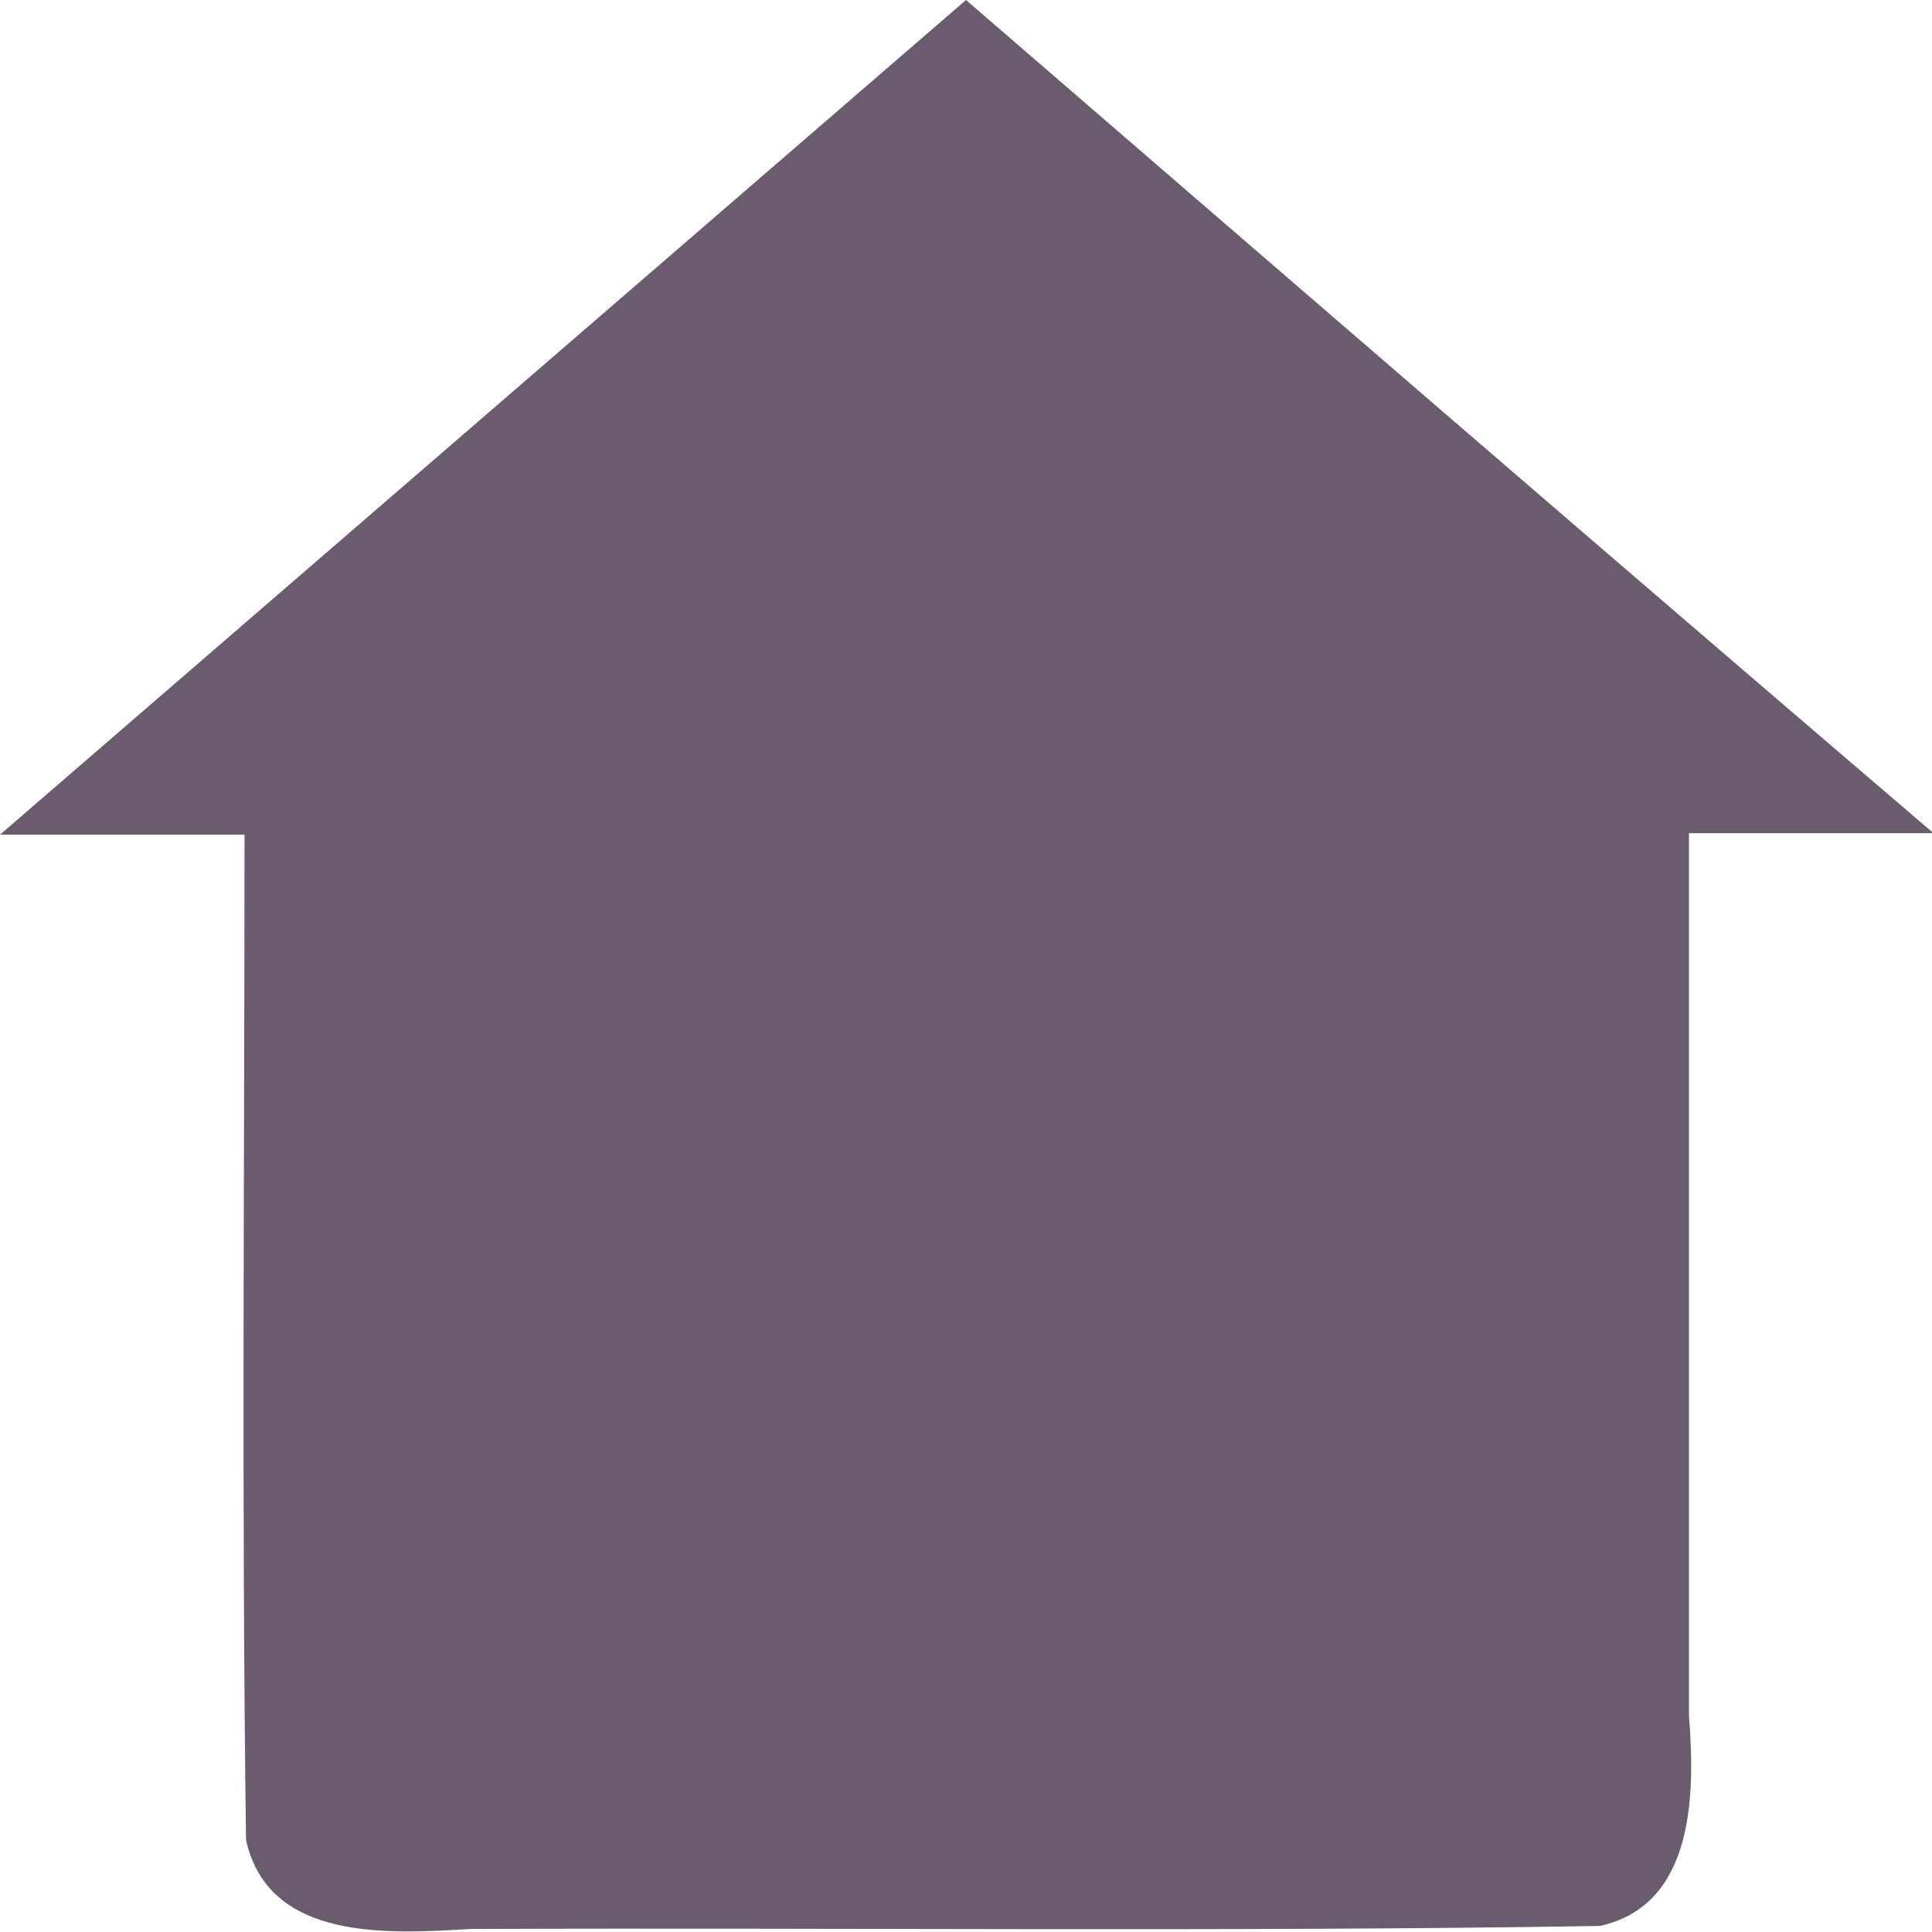
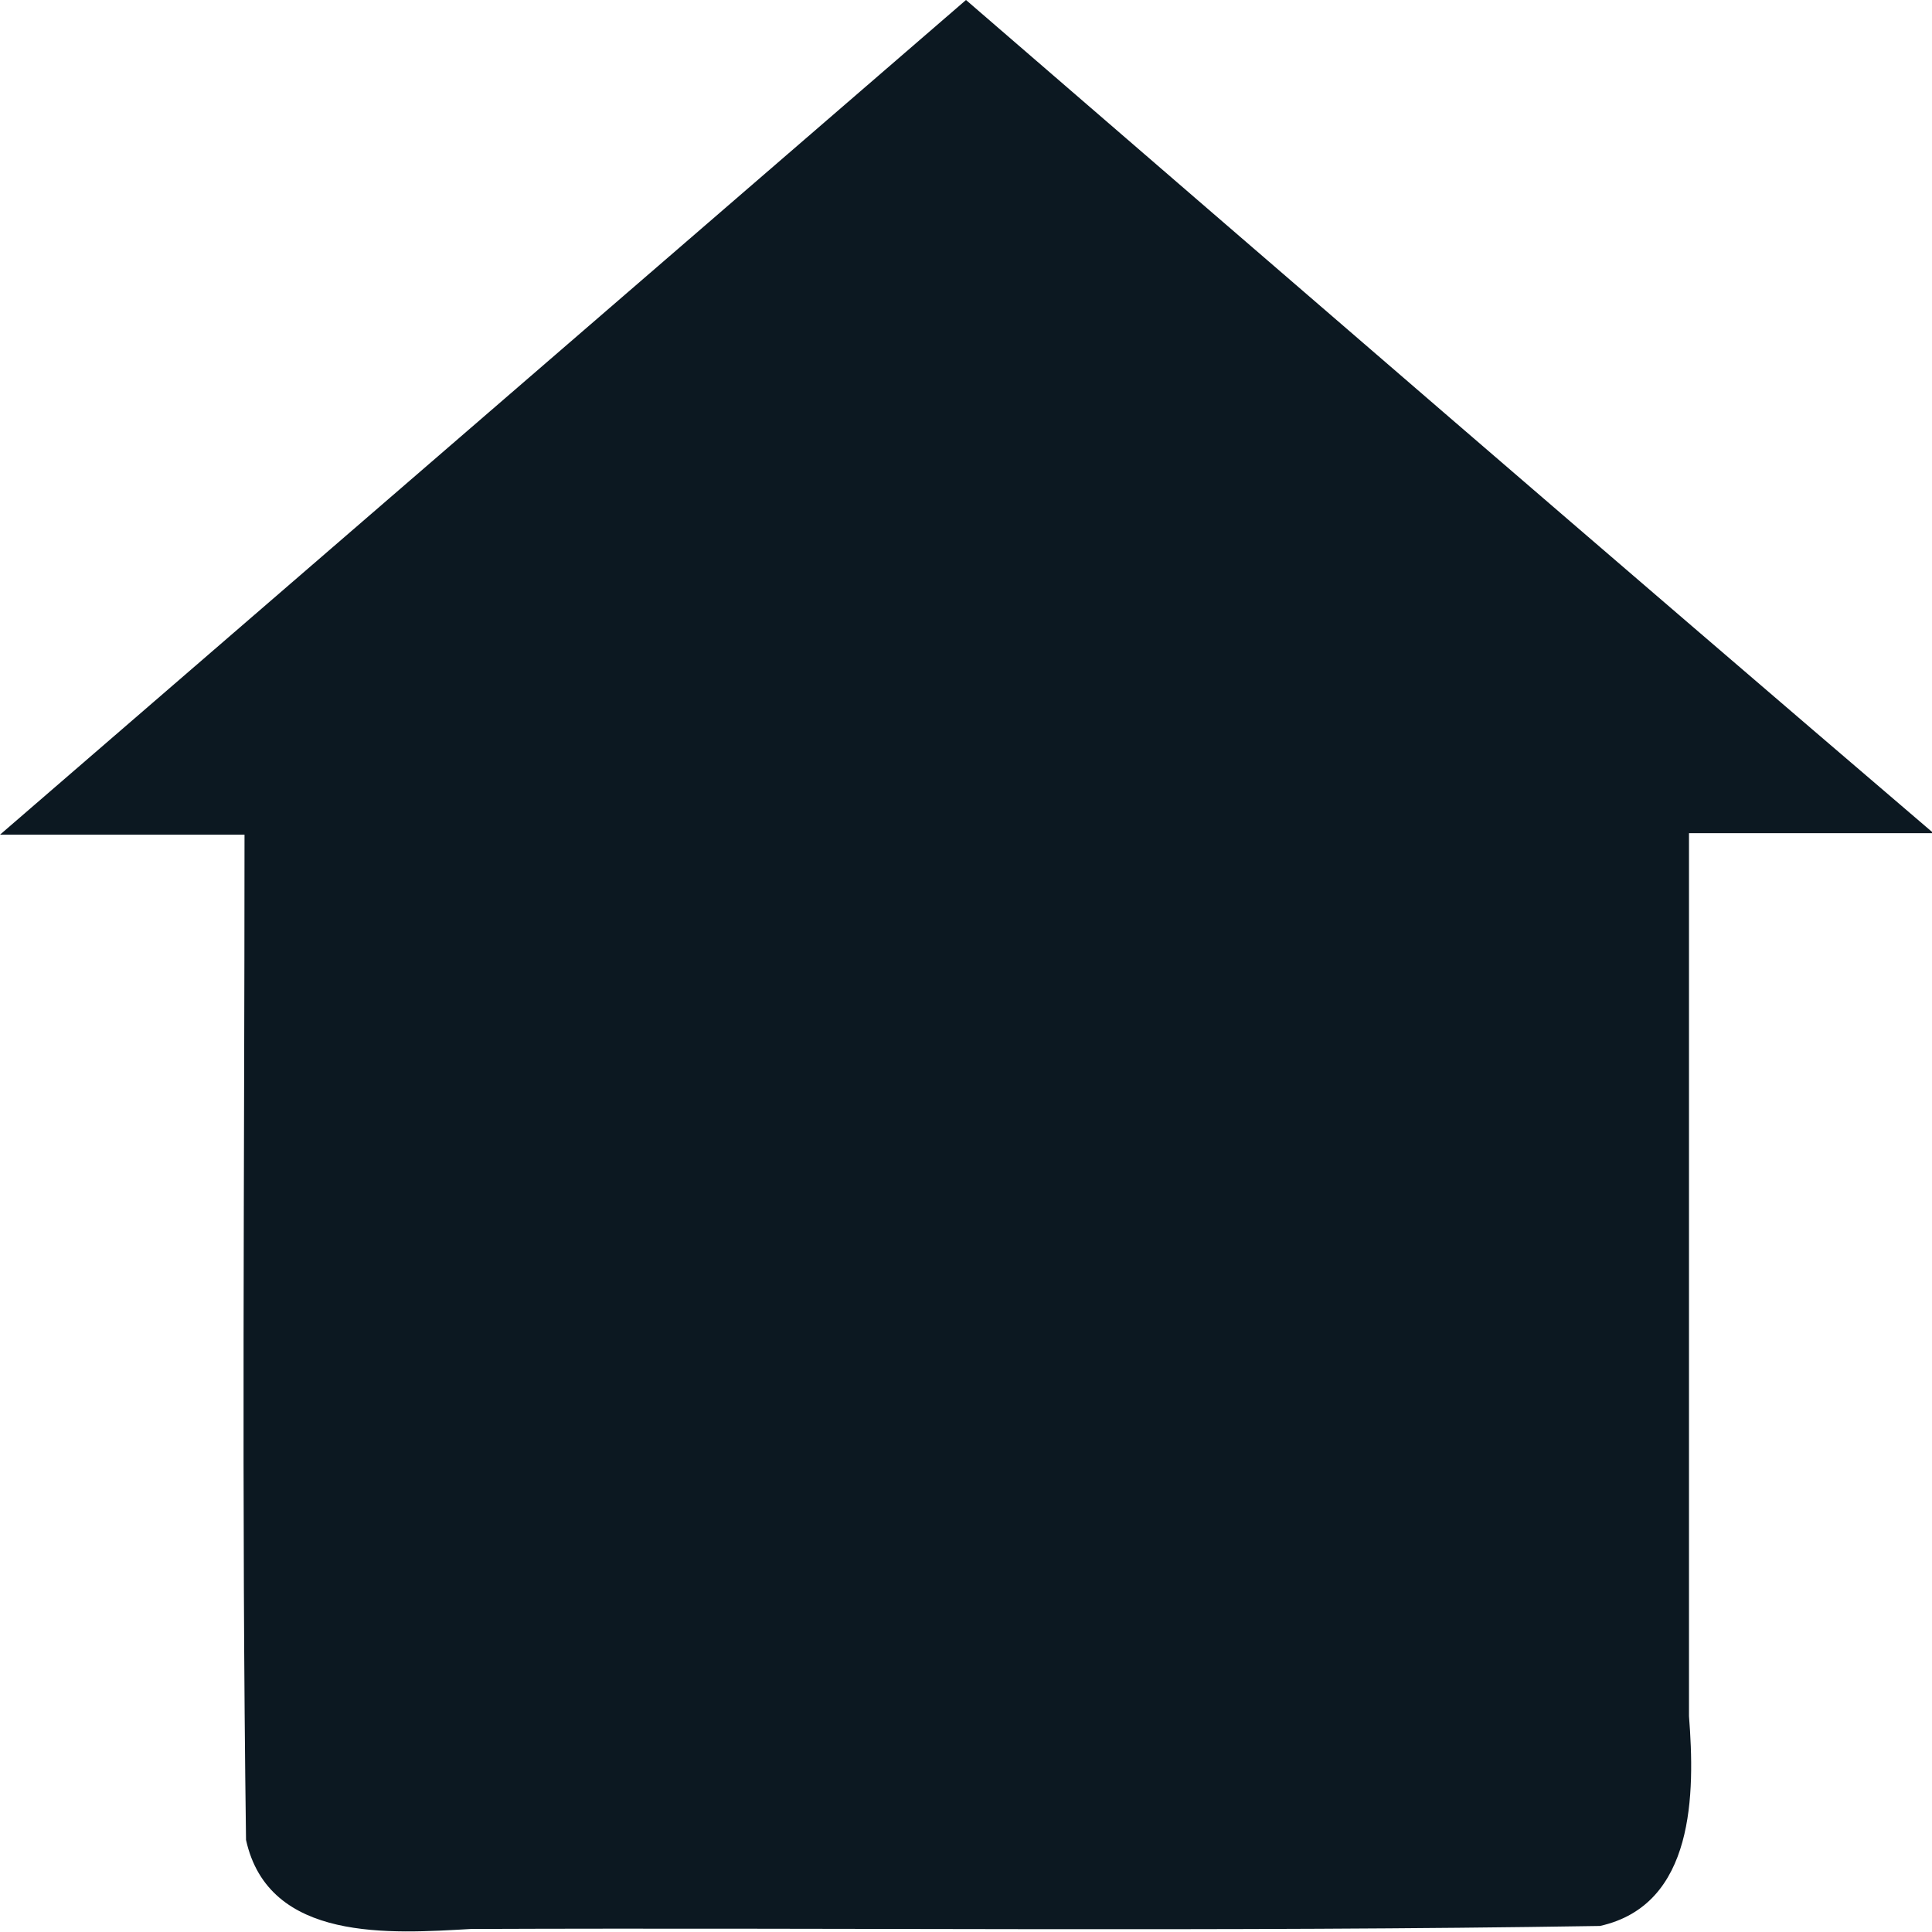
- <svg xmlns="http://www.w3.org/2000/svg" fill="#6a5b6e" width="128" height="128" id="svg3041">
+ <svg xmlns="http://www.w3.org/2000/svg" fill="#0c1821" width="128" height="128" id="svg3041">
  <defs id="defs3043" />
  <g id="layer1">
    <path d="M64 0C42.7 18.4 21.3 36.9 0 55.3c5.4 0 10.8 0 16.2 0 0 22.2-0.2 44.4 0.1 66.6 1.5 6.8 9.6 6.2 14.9 5.9 24.9-0.1 49.9 0.2 74.8-0.2 6.3-1.4 6.3-8.8 5.9-13.9 0-19.5 0-39 0-58.5 5.4 0 10.8 0 16.2 0C106.7 36.9 85.3 18.4 64 0z" id="rect2993" />
  </g>
</svg>
